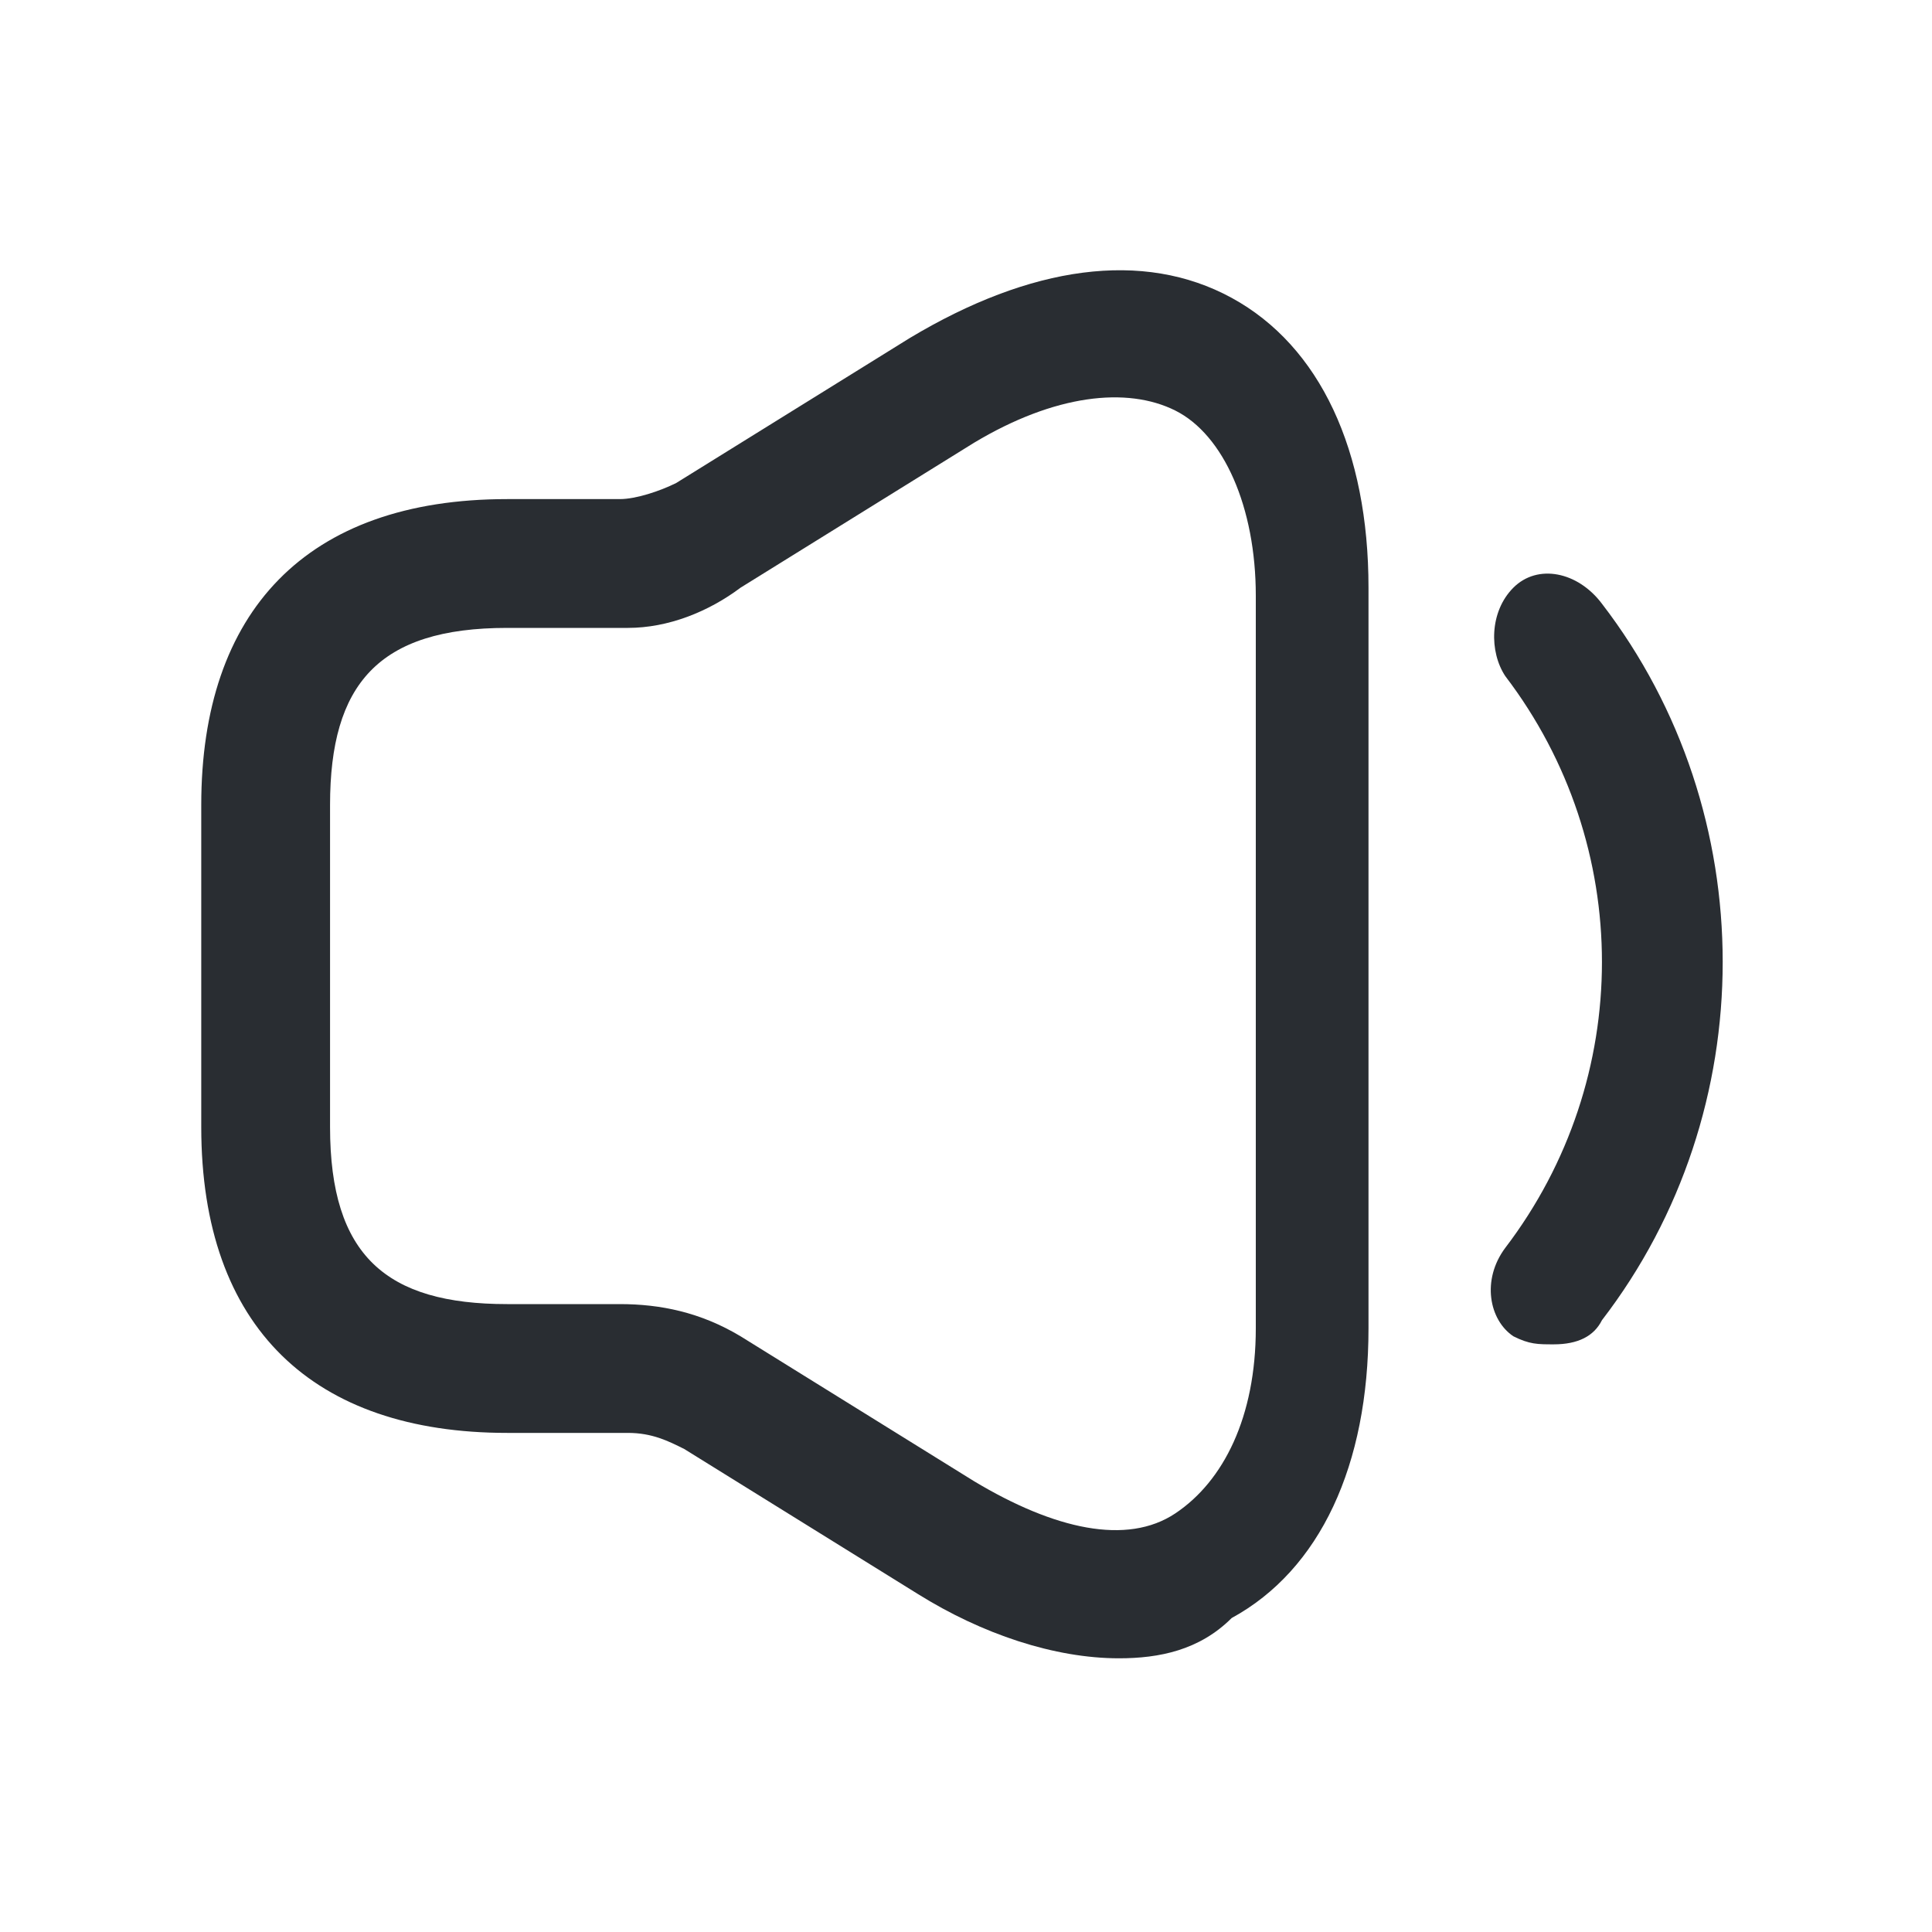
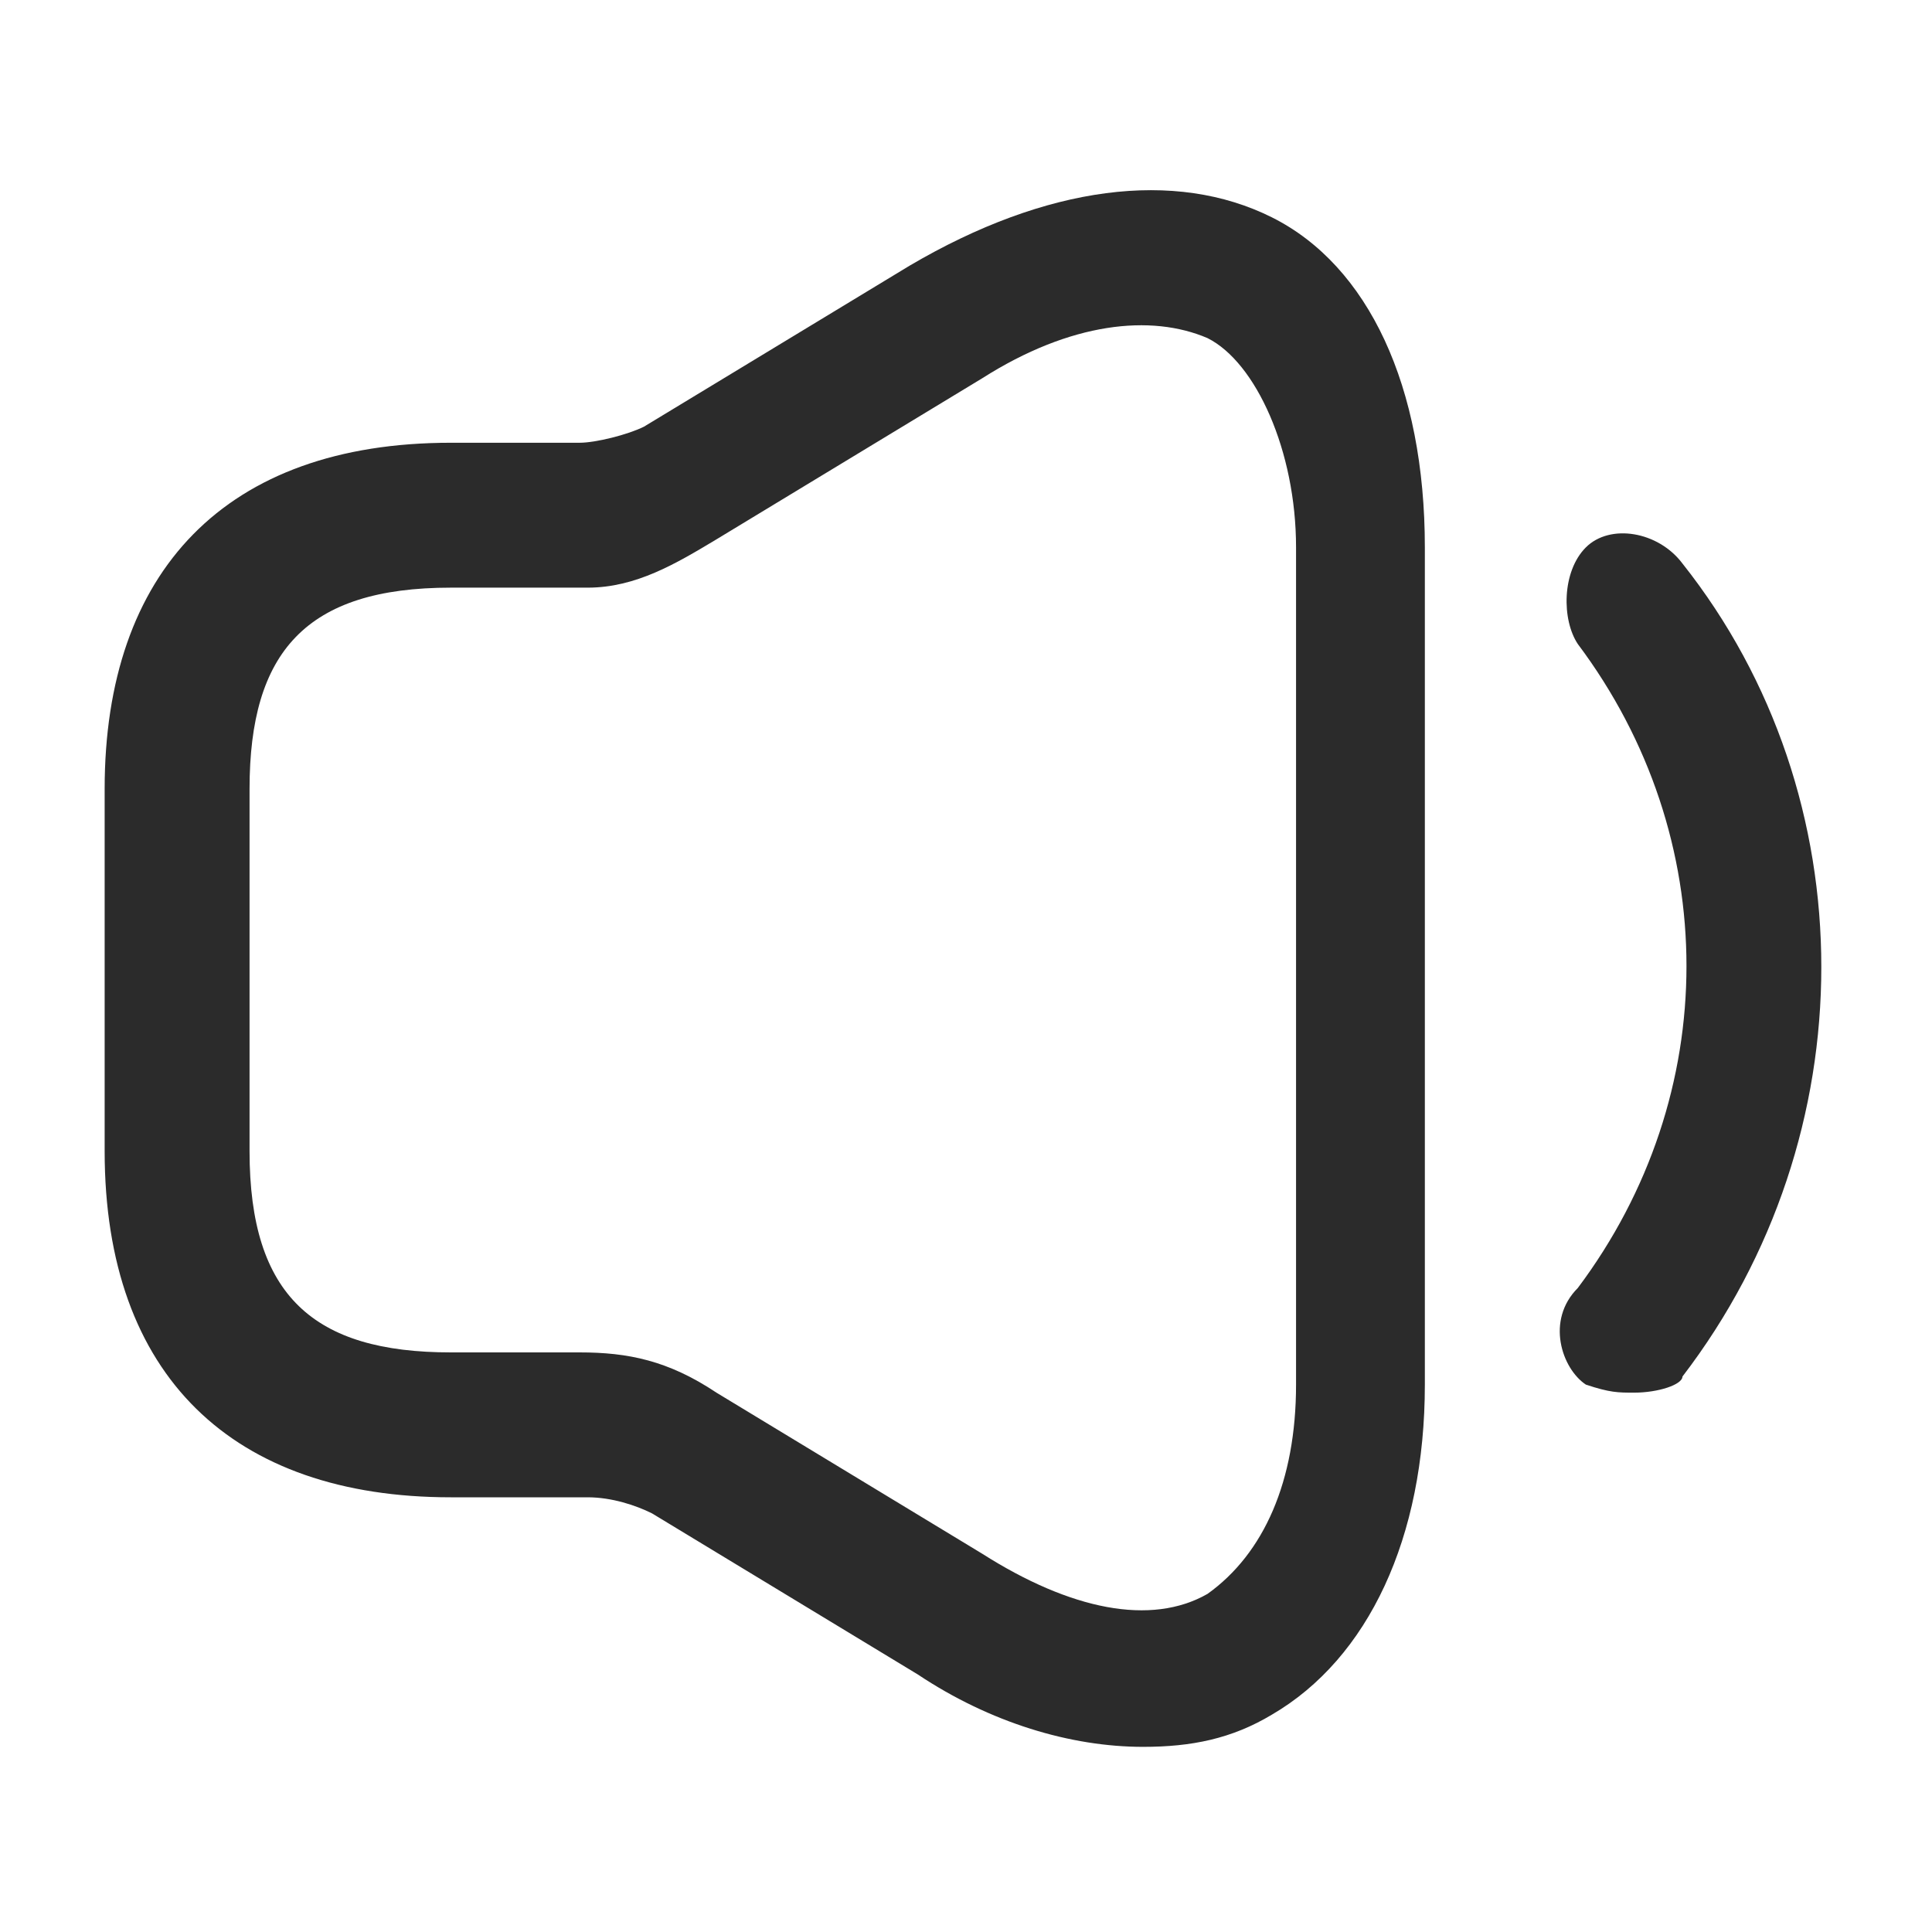
<svg xmlns="http://www.w3.org/2000/svg" version="1.1" id="Layer_1" x="0px" y="0px" viewBox="0 0 24 24" style="enable-background:new 0 0 24 24;" xml:space="preserve">
  <style type="text/css">
- 	.st0{fill:#292D32;}
+ 	.st0{fill:#2B2B2B;}
</style>
-   <path class="st0" d="M13.9,20.6c-0.8,0-1.7-0.3-2.5-0.8l-2.9-1.8c-0.2-0.1-0.4-0.2-0.7-0.2H6.3c-2.4,0-3.8-1.3-3.8-3.8v-4  c0-2.4,1.3-3.8,3.8-3.8h1.4c0.2,0,0.5-0.1,0.7-0.2l2.9-1.8c1.5-0.9,2.9-1.1,4-0.5s1.7,1.9,1.7,3.6v9.2c0,1.7-0.6,3-1.7,3.6  C14.9,20.5,14.4,20.6,13.9,20.6z M6.3,7.8c-1.6,0-2.2,0.7-2.2,2.2v4c0,1.6,0.7,2.2,2.2,2.2h1.4c0.5,0,1,0.1,1.5,0.4l2.9,1.8  c1,0.6,1.9,0.8,2.5,0.4s1-1.2,1-2.3V7.4c0-1.1-0.4-2-1-2.3c-0.6-0.3-1.5-0.2-2.5,0.4L9.2,7.3C8.8,7.6,8.3,7.8,7.8,7.8H6.3z" />
-   <path class="st0" d="M19.3,16.7c-0.2,0-0.3,0-0.5-0.1c-0.3-0.2-0.4-0.7-0.1-1.1c1.6-2.1,1.6-5,0-7.1c-0.2-0.3-0.2-0.8,0.1-1.1  s0.8-0.2,1.1,0.2c2,2.6,2,6.3,0,8.9C19.8,16.6,19.6,16.7,19.3,16.7z" />
+   <g>
+     <path class="st0" d="M14.2,21.7c-0.9,0-1.9-0.3-2.8-0.9l-3.3-2c-0.2-0.1-0.5-0.2-0.8-0.2H5.6c-2.7,0-4.3-1.5-4.3-4.3V9.8   c0-2.7,1.5-4.3,4.3-4.3h1.6c0.2,0,0.6-0.1,0.8-0.2l3.3-2c1.7-1,3.3-1.2,4.5-0.6s1.9,2.1,1.9,4.1v10.4c0,1.9-0.7,3.4-1.9,4.1   C15.3,21.6,14.8,21.7,14.2,21.7z M5.6,7.3c-1.8,0-2.5,0.8-2.5,2.5v4.5c0,1.8,0.8,2.5,2.5,2.5h1.6c0.6,0,1.1,0.1,1.7,0.5l3.3,2   c1.1,0.7,2.1,0.9,2.8,0.5c0.7-0.5,1.1-1.4,1.1-2.6V6.8c0-1.2-0.5-2.3-1.1-2.6c-0.7-0.3-1.7-0.2-2.8,0.5l-3.3,2   c-0.5,0.3-1,0.6-1.6,0.6H5.6z" />
+     <path class="st0" d="M20.3,17.3c-0.2,0-0.3,0-0.6-0.1c-0.3-0.2-0.5-0.8-0.1-1.2c1.8-2.4,1.8-5.6,0-8c-0.2-0.3-0.2-0.9,0.1-1.2   c0.3-0.3,0.9-0.2,1.2,0.2c2.3,2.9,2.3,7.1,0,10.1C20.9,17.2,20.6,17.3,20.3,17.3z" />
+   </g>
</svg>
